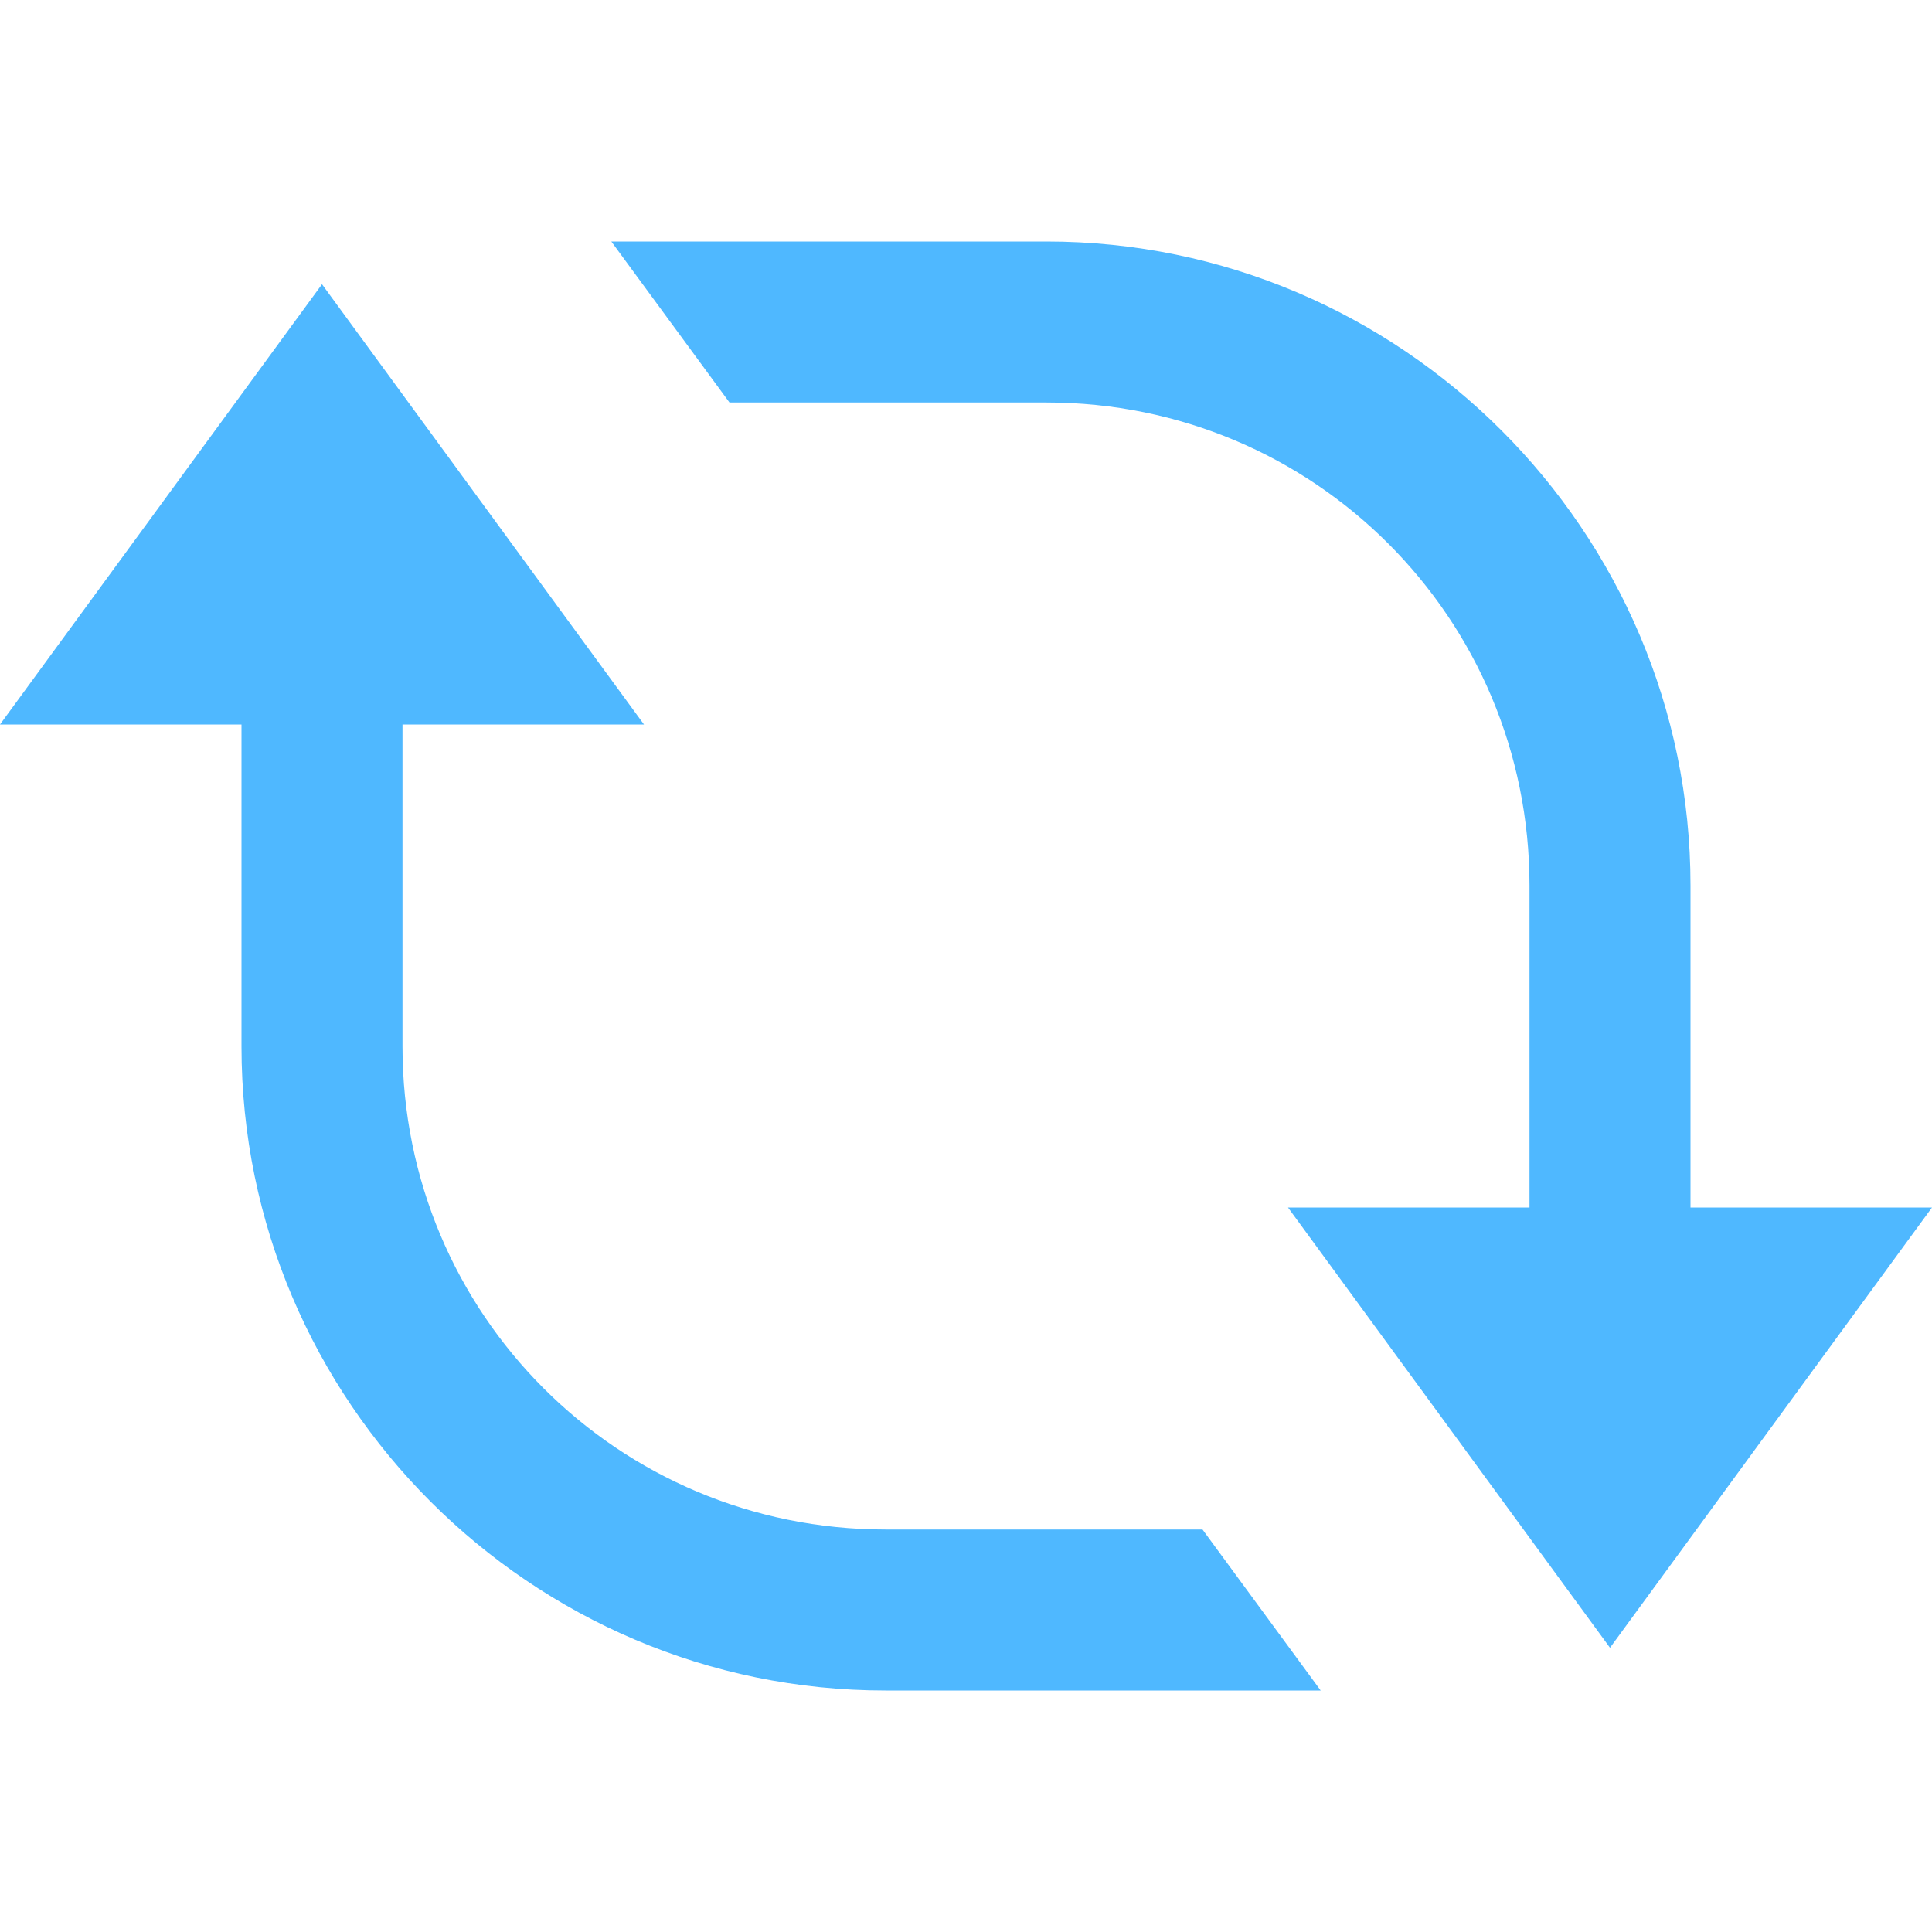
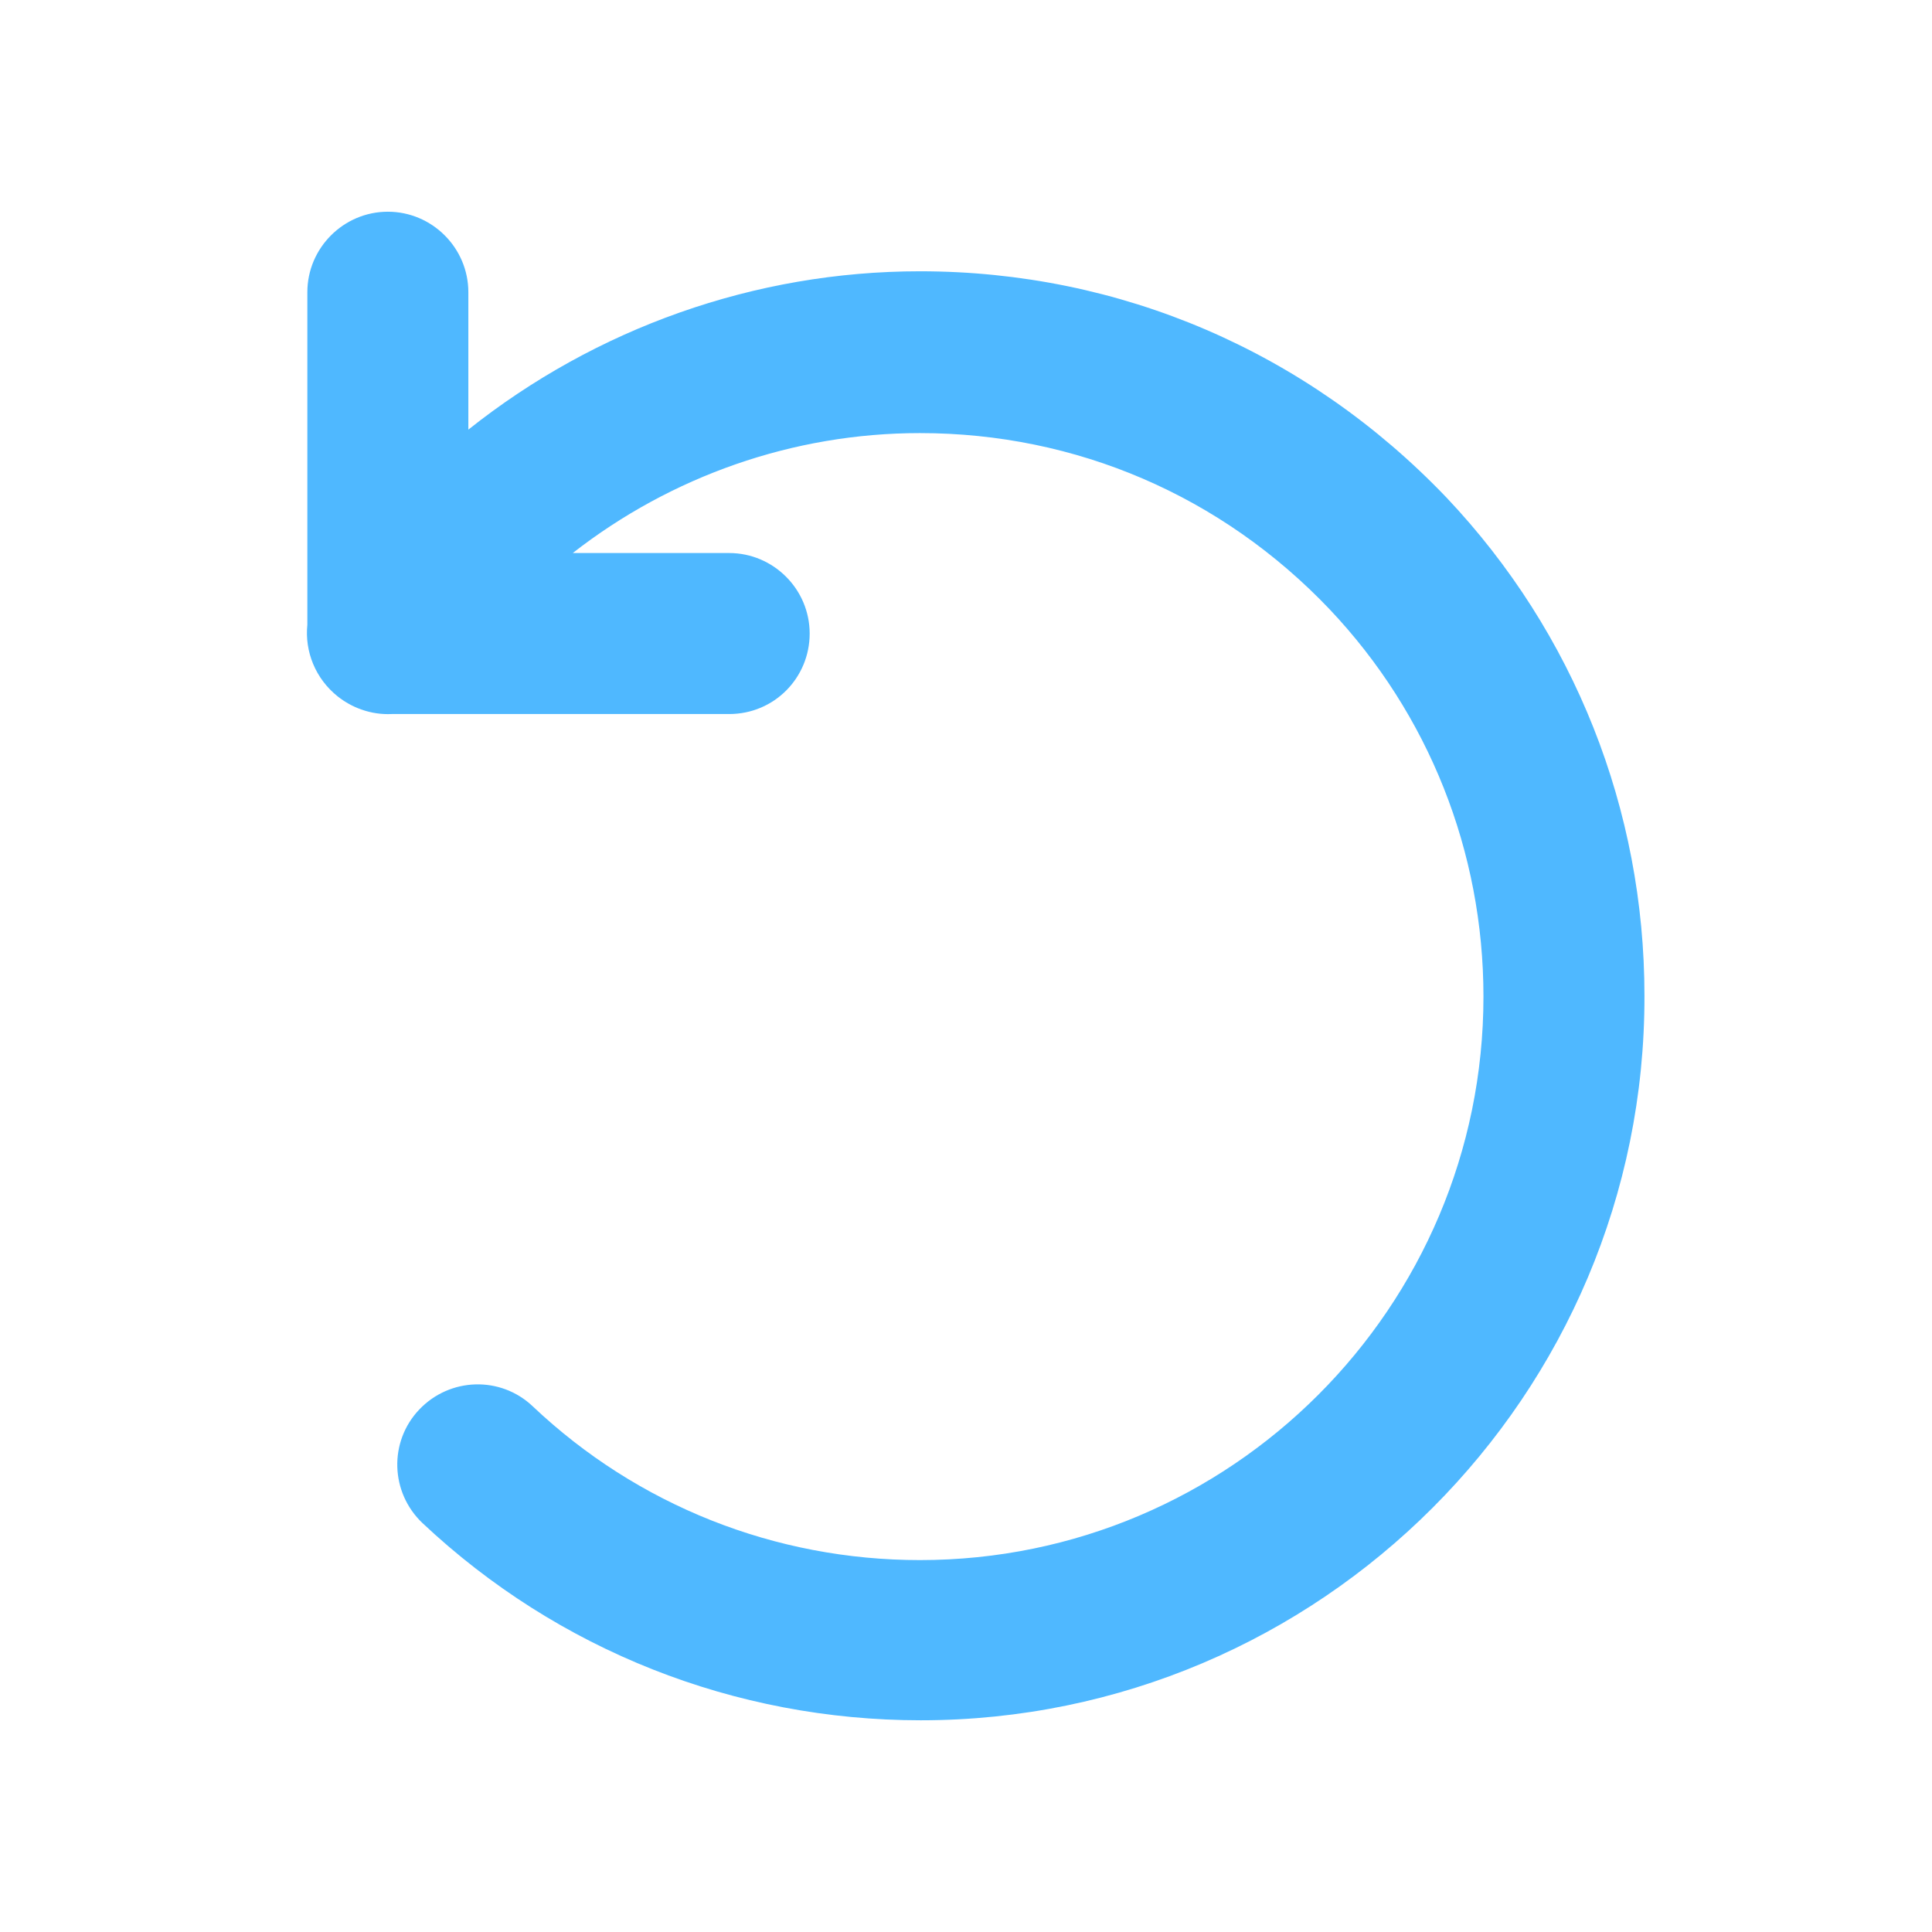
- <svg xmlns="http://www.w3.org/2000/svg" id="svg4" version="1.1" height="24px" width="24px" viewBox="0 0 24 24" fill="#000000">
-   <defs id="defs8" />
-   <path style="fill:#4fb8ff;fill-opacity:1" id="path2" d="M 7.594 3 L 9.062 5 L 13 5 C 16.324 5 19 7.676 19 11 L 19 15 L 16 15 L 20 20.469 L 24 15 L 21 15 L 21 11 C 21 6.594 17.406 3 13 3 Z M 4 3.531 L 0 9 L 3 9 L 3 13 C 3 17.406 6.594 21 11 21 L 16.406 21 L 14.938 19 L 11 19 C 7.676 19 5 16.324 5 13 L 5 9 L 8 9 Z" />
+ <svg xmlns="http://www.w3.org/2000/svg" width="24" height="24" viewBox="0 0 24 24" fill="none">
+   <rect width="24" height="24" fill="none" rx="0" ry="0" />
+   <path fill-rule="evenodd" clip-rule="evenodd" d="M4.867 8.87H9.058C9.618 8.87 10.058 8.42 10.058 7.87C10.058 7.32 9.608 6.87 9.058 6.87H7.115C8.337 5.917 9.85 5.38 11.428 5.38C13.368 5.38 15.178 6.16 16.518 7.57C17.748 8.87 18.428 10.58 18.428 12.38C18.428 16.24 15.288 19.38 11.428 19.38C9.628 19.38 7.918 18.7 6.618 17.47C6.218 17.09 5.588 17.11 5.208 17.51C4.828 17.91 4.848 18.54 5.248 18.92C6.928 20.5 9.128 21.37 11.438 21.37C16.398 21.37 20.438 17.33 20.428 12.37C20.428 10.06 19.558 7.86 17.968 6.18C16.238 4.37 13.918 3.37 11.428 3.37C9.372 3.37 7.399 4.079 5.818 5.337V3.63C5.818 3.08 5.368 2.63 4.818 2.63C4.268 2.63 3.818 3.08 3.818 3.63V7.761C3.784 8.091 3.917 8.43 4.196 8.652C4.284 8.721 4.383 8.777 4.49 8.814C4.613 8.858 4.741 8.876 4.867 8.87Z" fill="#4fb8ff" />
</svg>
